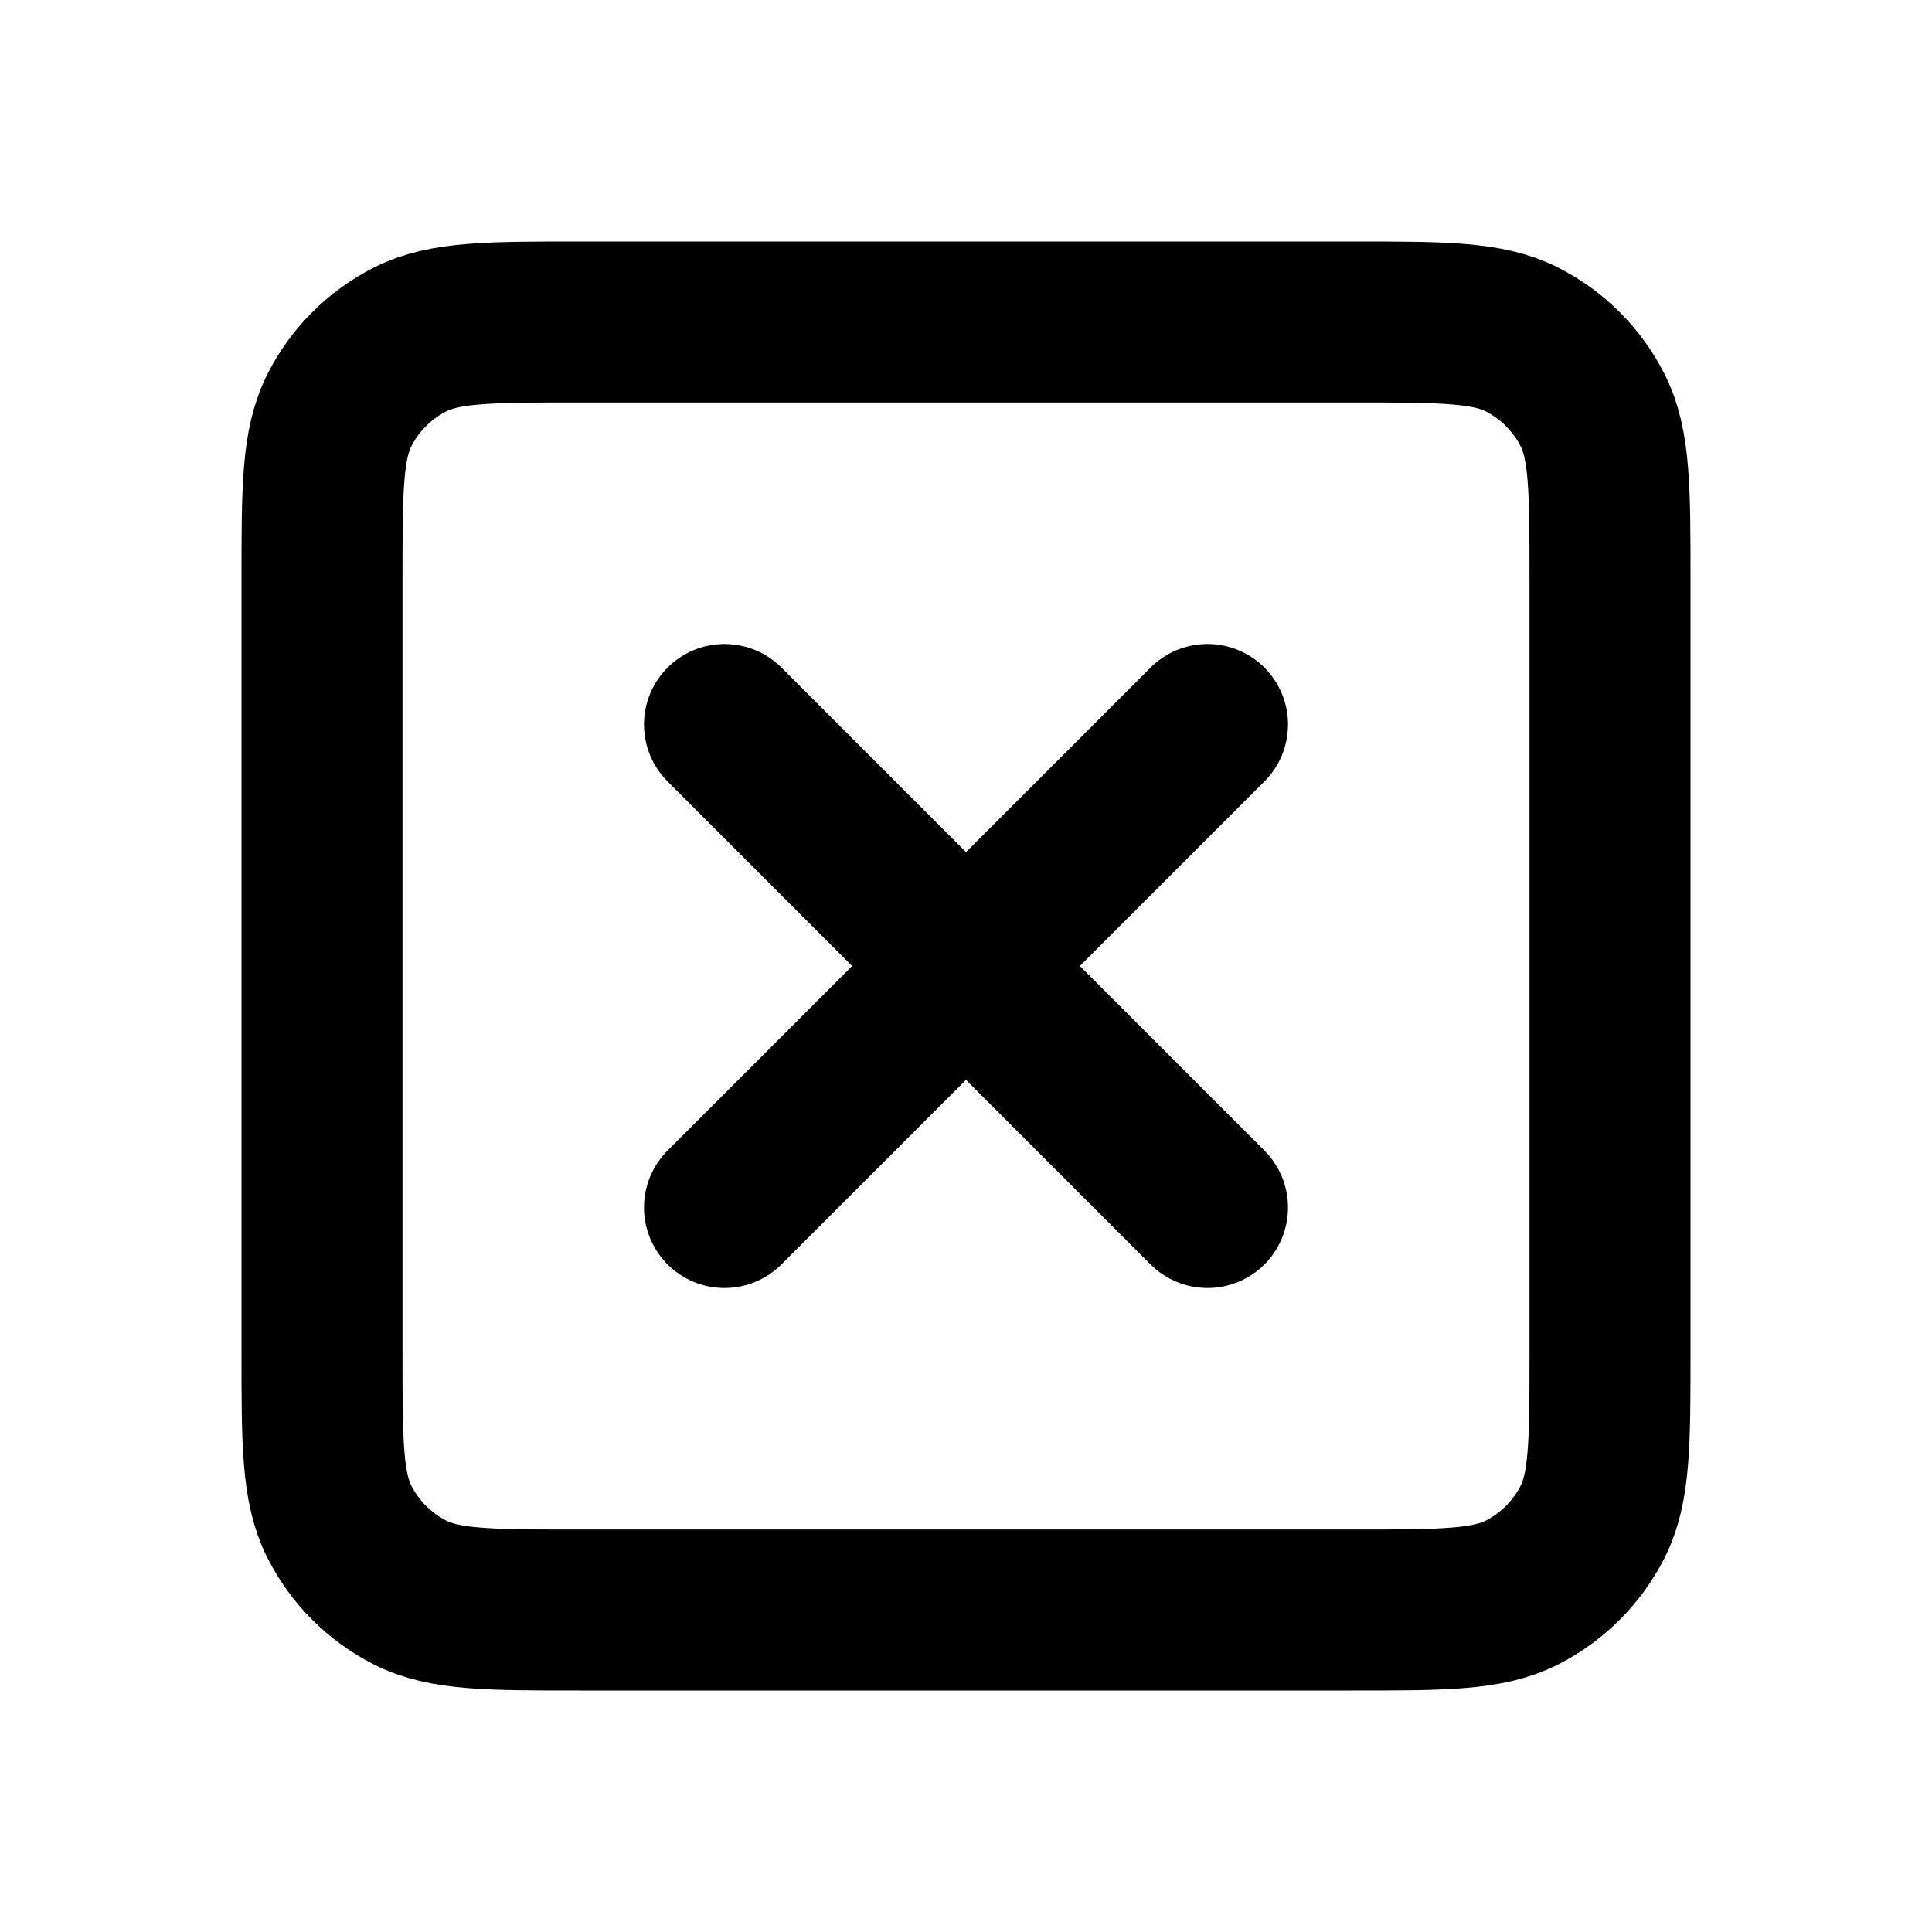
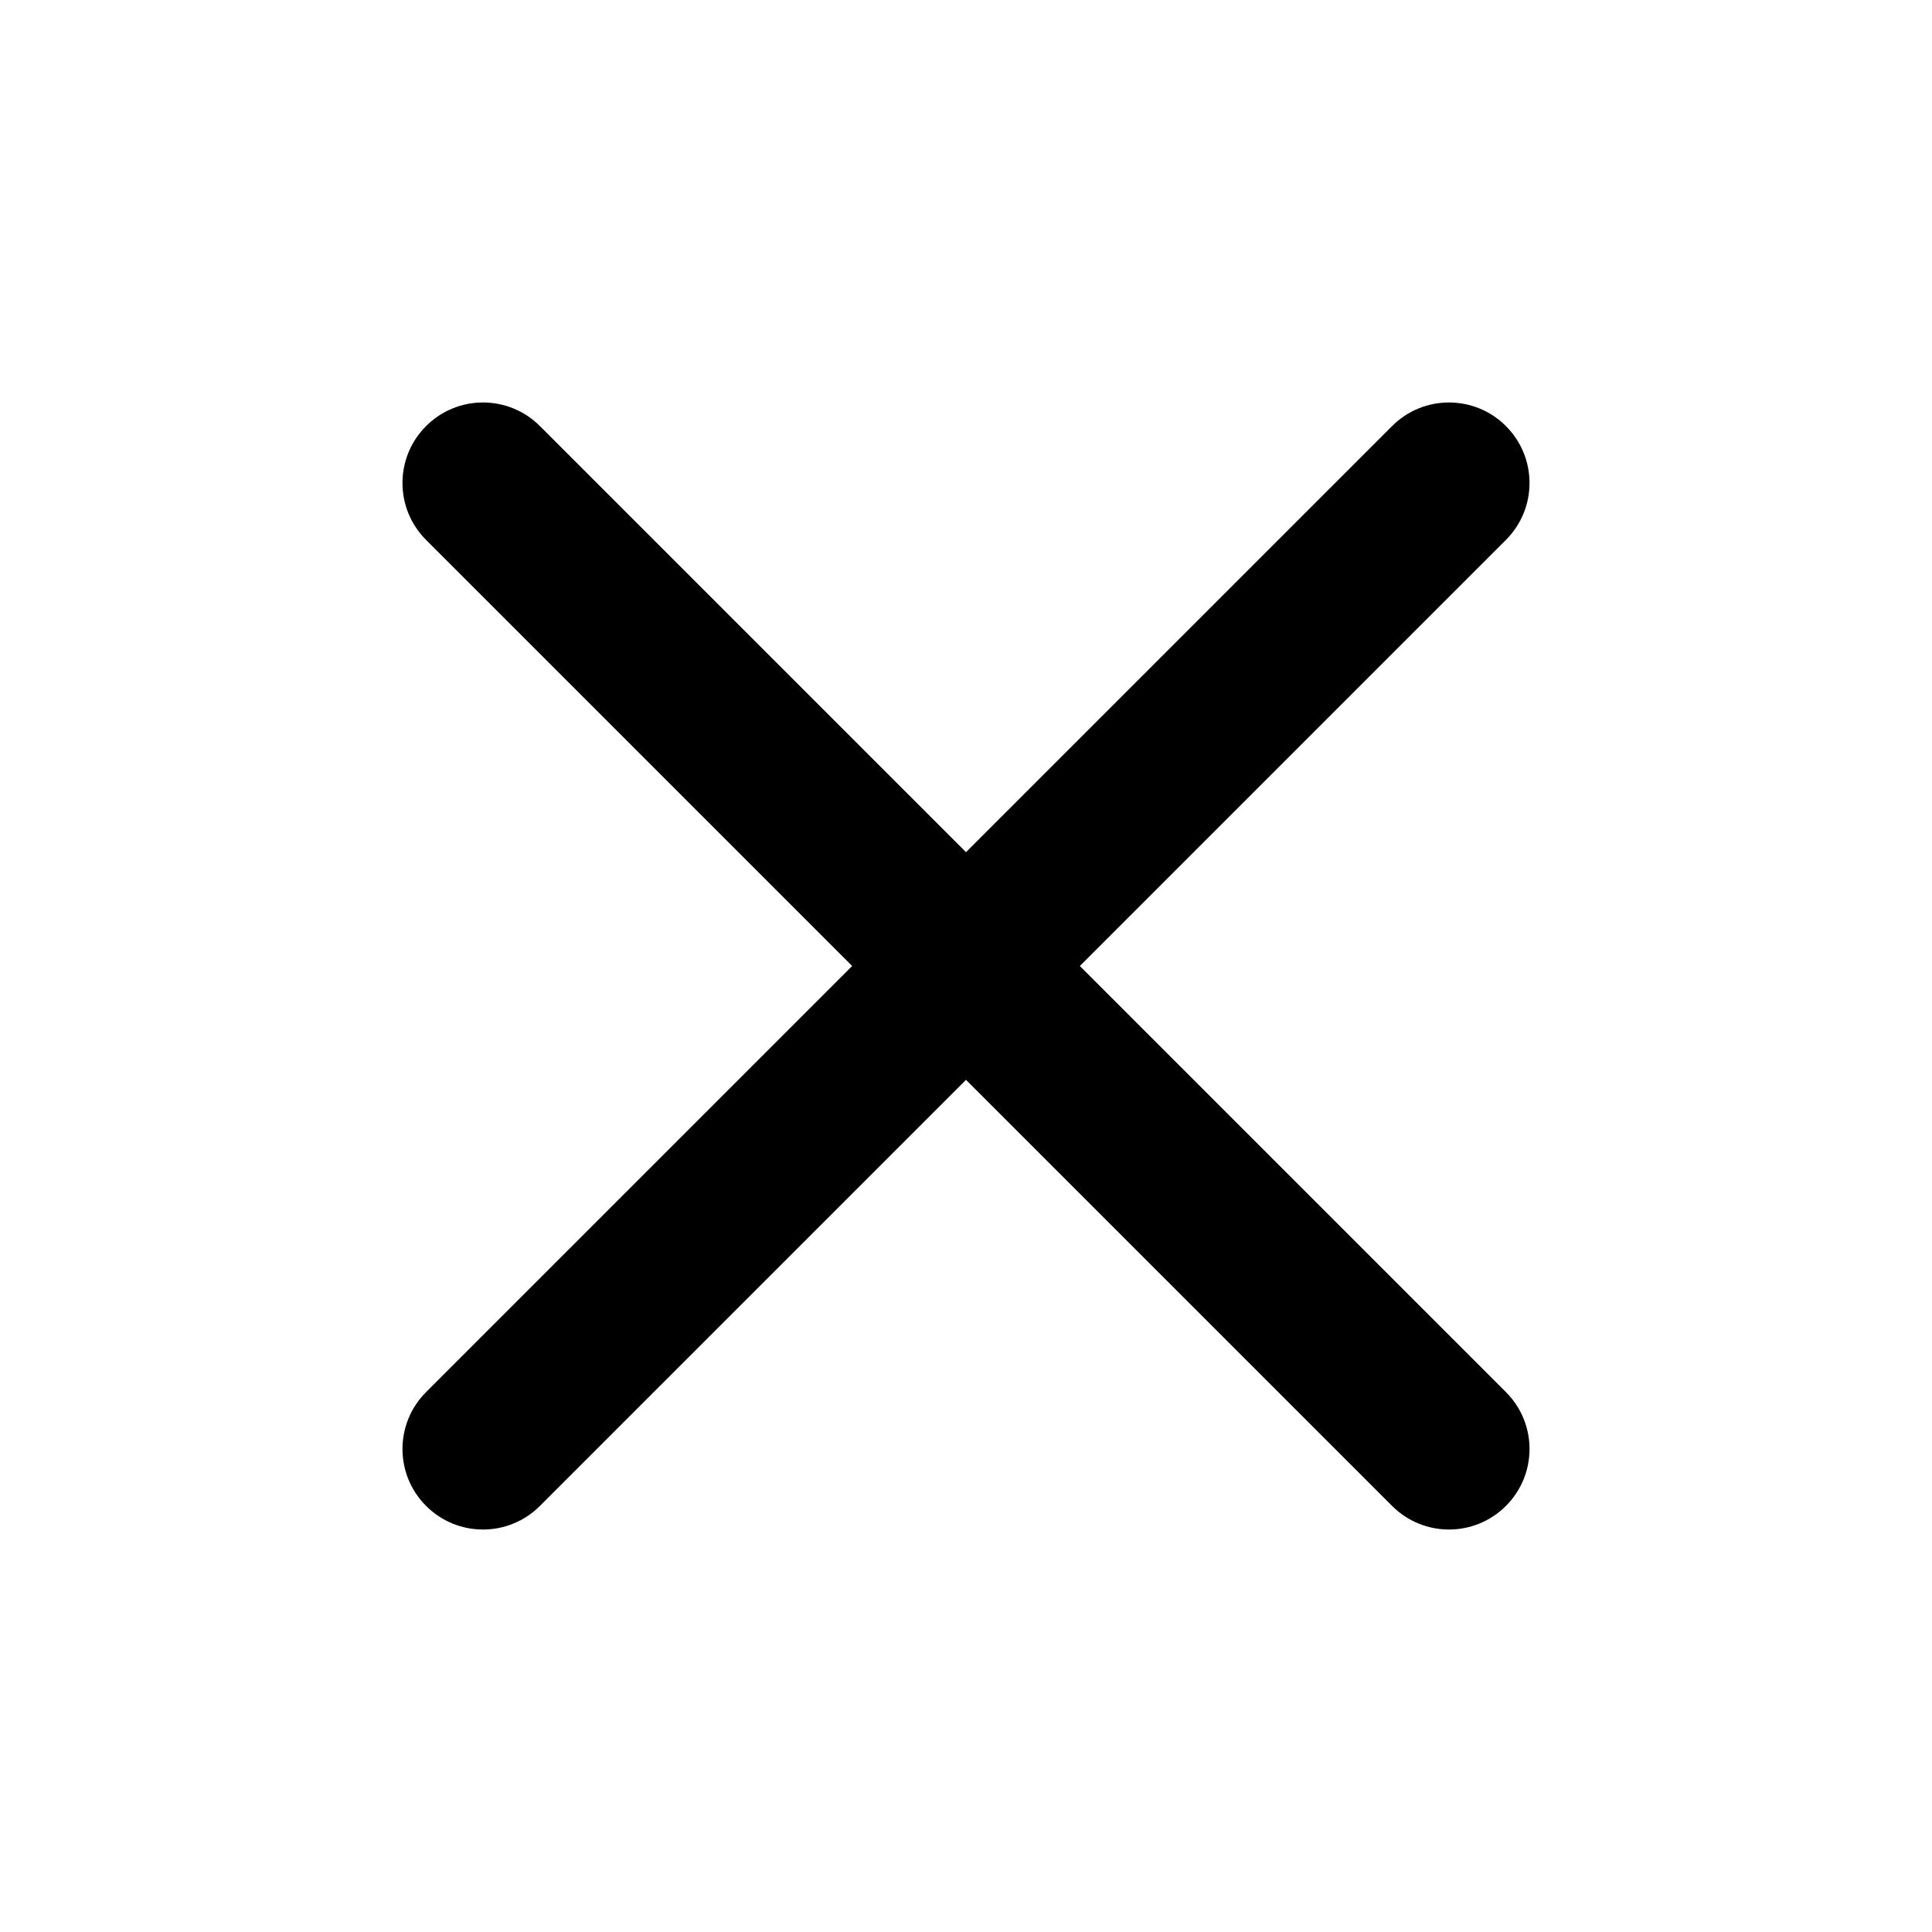
<svg xmlns="http://www.w3.org/2000/svg" width="800px" height="800px" viewBox="0 0 24 24" fill="none">
-   <g id="Edit / Close_Square">
-     <path id="Vector" d="M9 9L12 12M12 12L15 15M12 12L9 15M12 12L15 9M4 16.8V7.2C4 6.08 4 5.52 4.218 5.092C4.41 4.715 4.715 4.41 5.092 4.218C5.52 4 6.08 4 7.2 4H16.8C17.92 4 18.48 4 18.908 4.218C19.284 4.41 19.59 4.715 19.782 5.092C20 5.52 20 6.08 20 7.2V16.8C20 17.92 20 18.48 19.782 18.908C19.59 19.284 19.284 19.59 18.908 19.782C18.48 20 17.922 20 16.804 20H7.197C6.079 20 5.519 20 5.092 19.782C4.715 19.59 4.41 19.284 4.218 18.908C4 18.48 4 17.92 4 16.8Z" stroke="#000000" stroke-width="2" stroke-linecap="round" stroke-linejoin="round" />
+   <g id="SVGRepo_bgCarrier" stroke-width="0" />
+   <g id="SVGRepo_tracerCarrier" stroke-linecap="round" stroke-linejoin="round" />
+   <g id="SVGRepo_iconCarrier">
+     <path fill-rule="evenodd" clip-rule="evenodd" d="M5.293 5.293C5.683 4.902 6.317 4.902 6.707 5.293L12 10.586L17.293 5.293C17.683 4.902 18.317 4.902 18.707 5.293C19.098 5.683 19.098 6.317 18.707 6.707L13.414 12L18.707 17.293C19.098 17.683 19.098 18.317 18.707 18.707C18.317 19.098 17.683 19.098 17.293 18.707L12 13.414L6.707 18.707C6.317 19.098 5.683 19.098 5.293 18.707C4.902 18.317 4.902 17.683 5.293 17.293L10.586 12L5.293 6.707C4.902 6.317 4.902 5.683 5.293 5.293Z" fill="#000000" />
  </g>
</svg>
